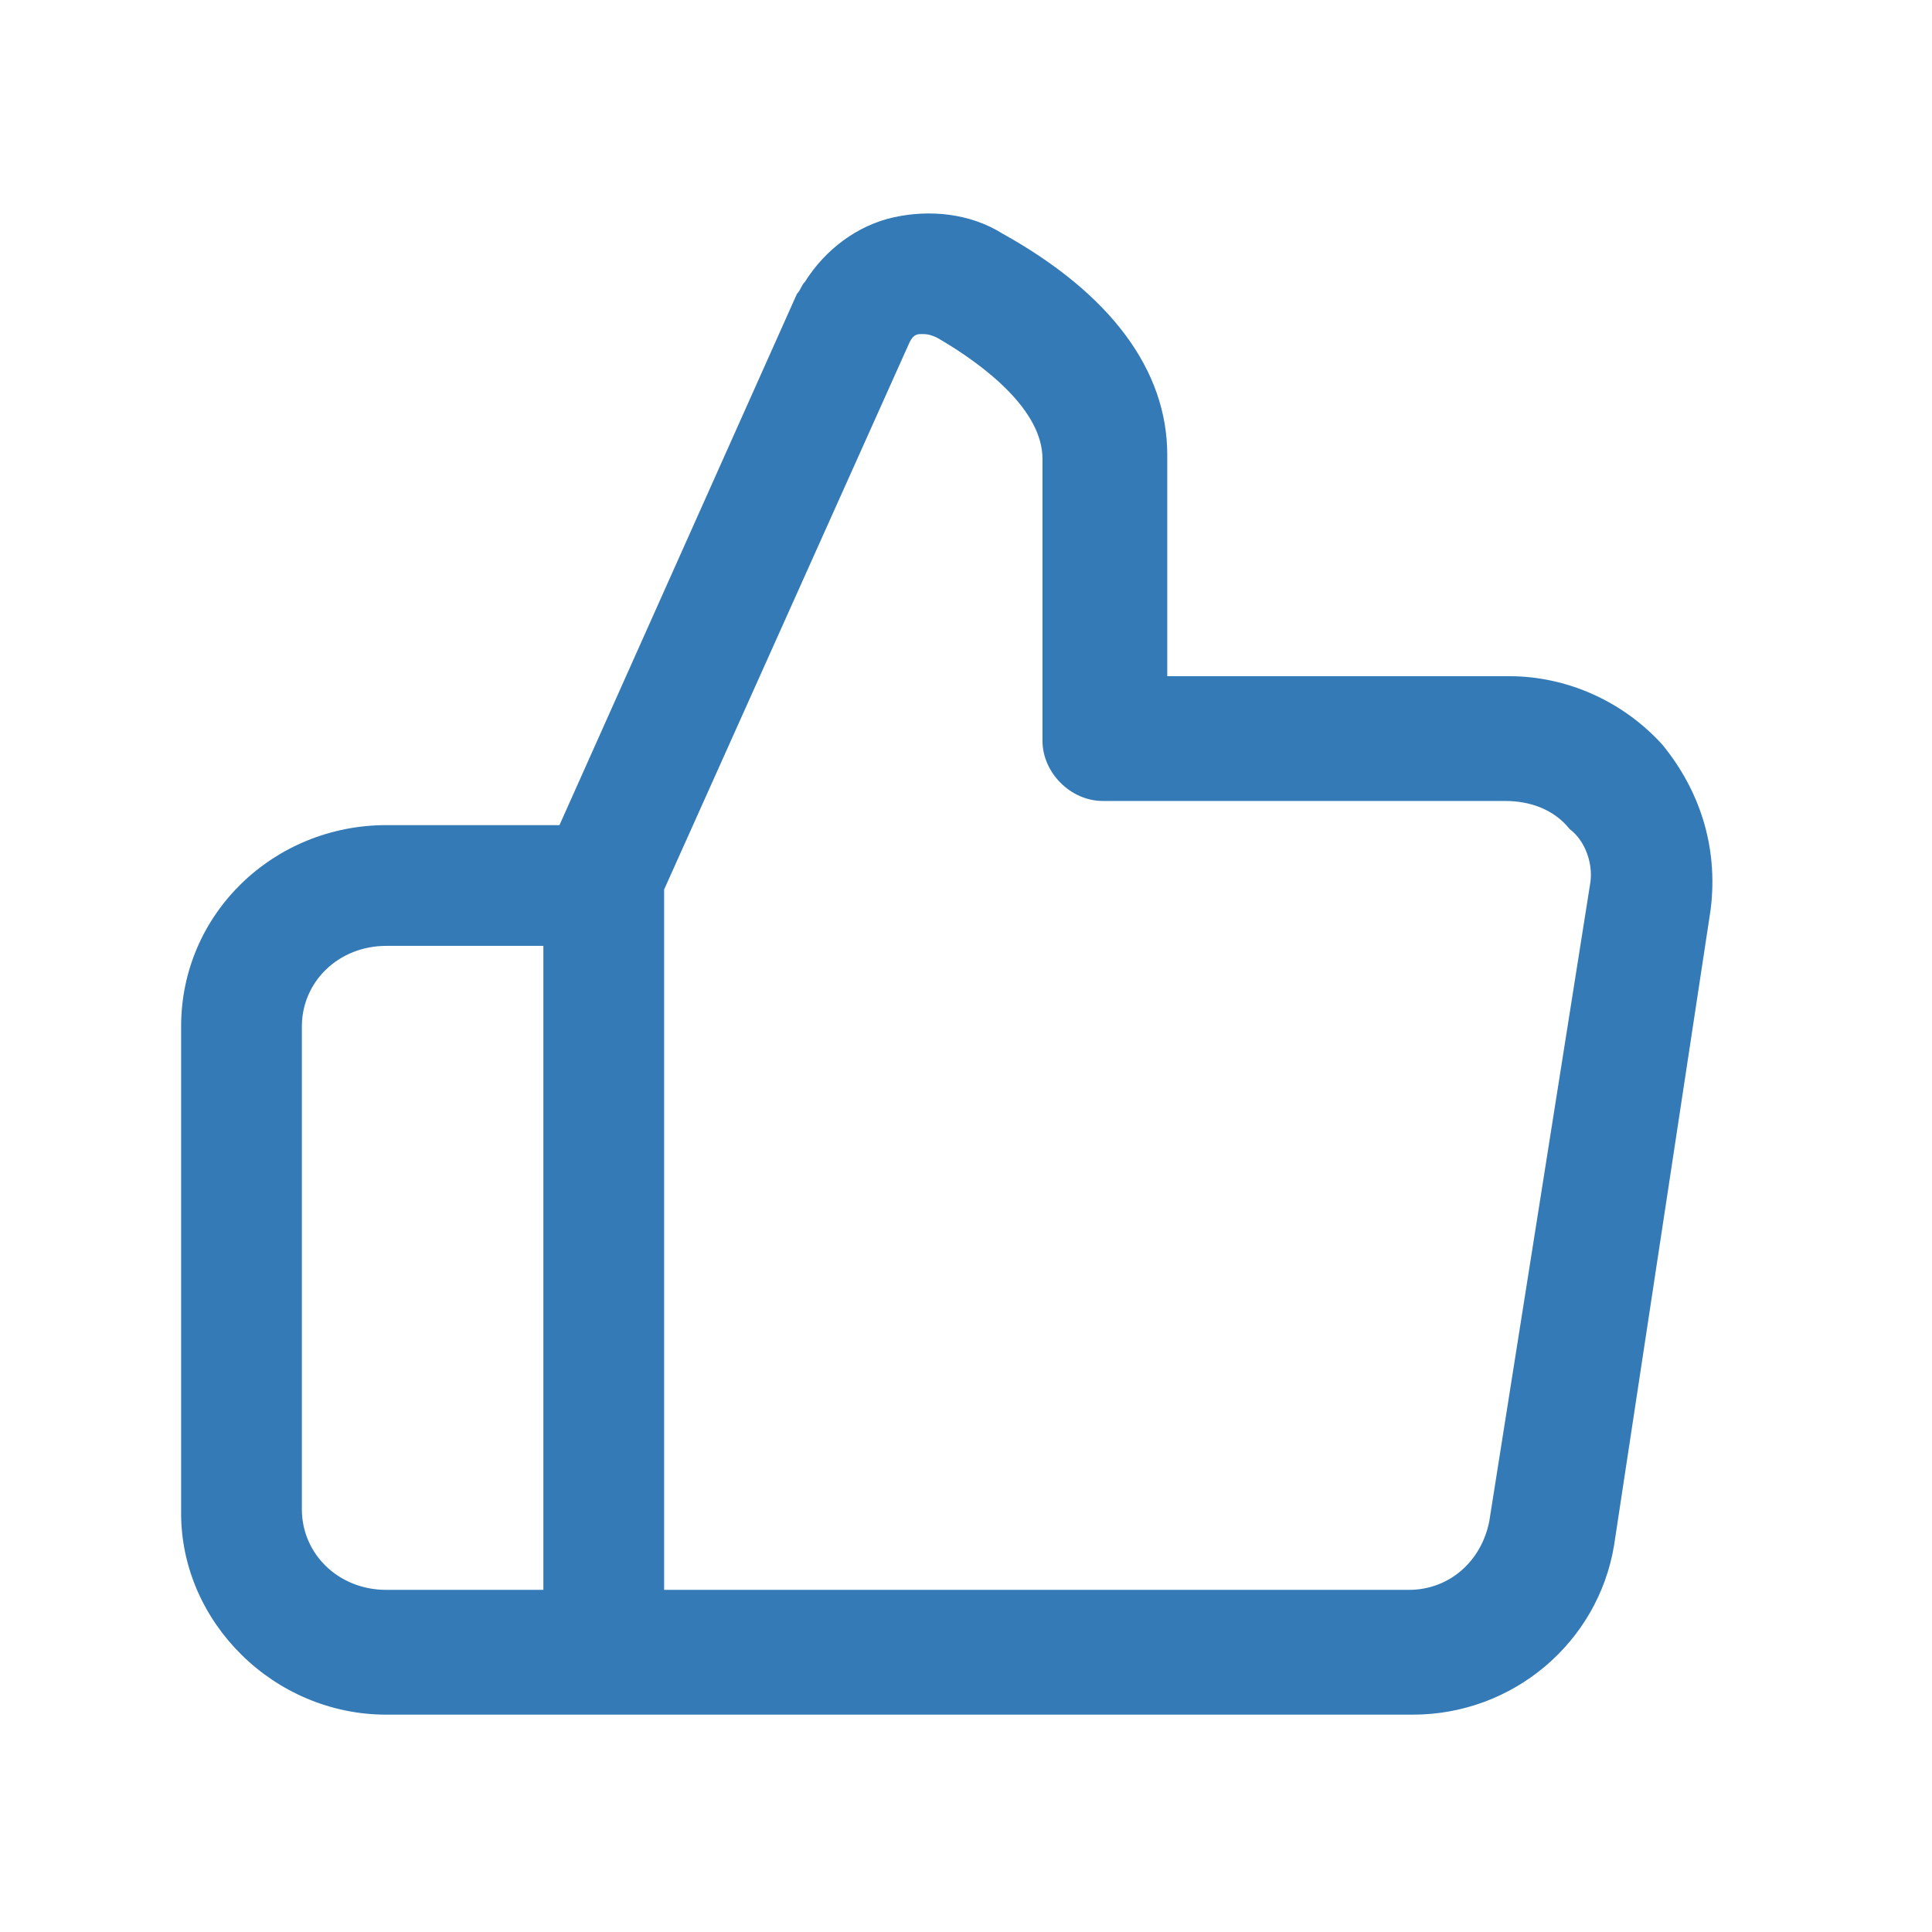
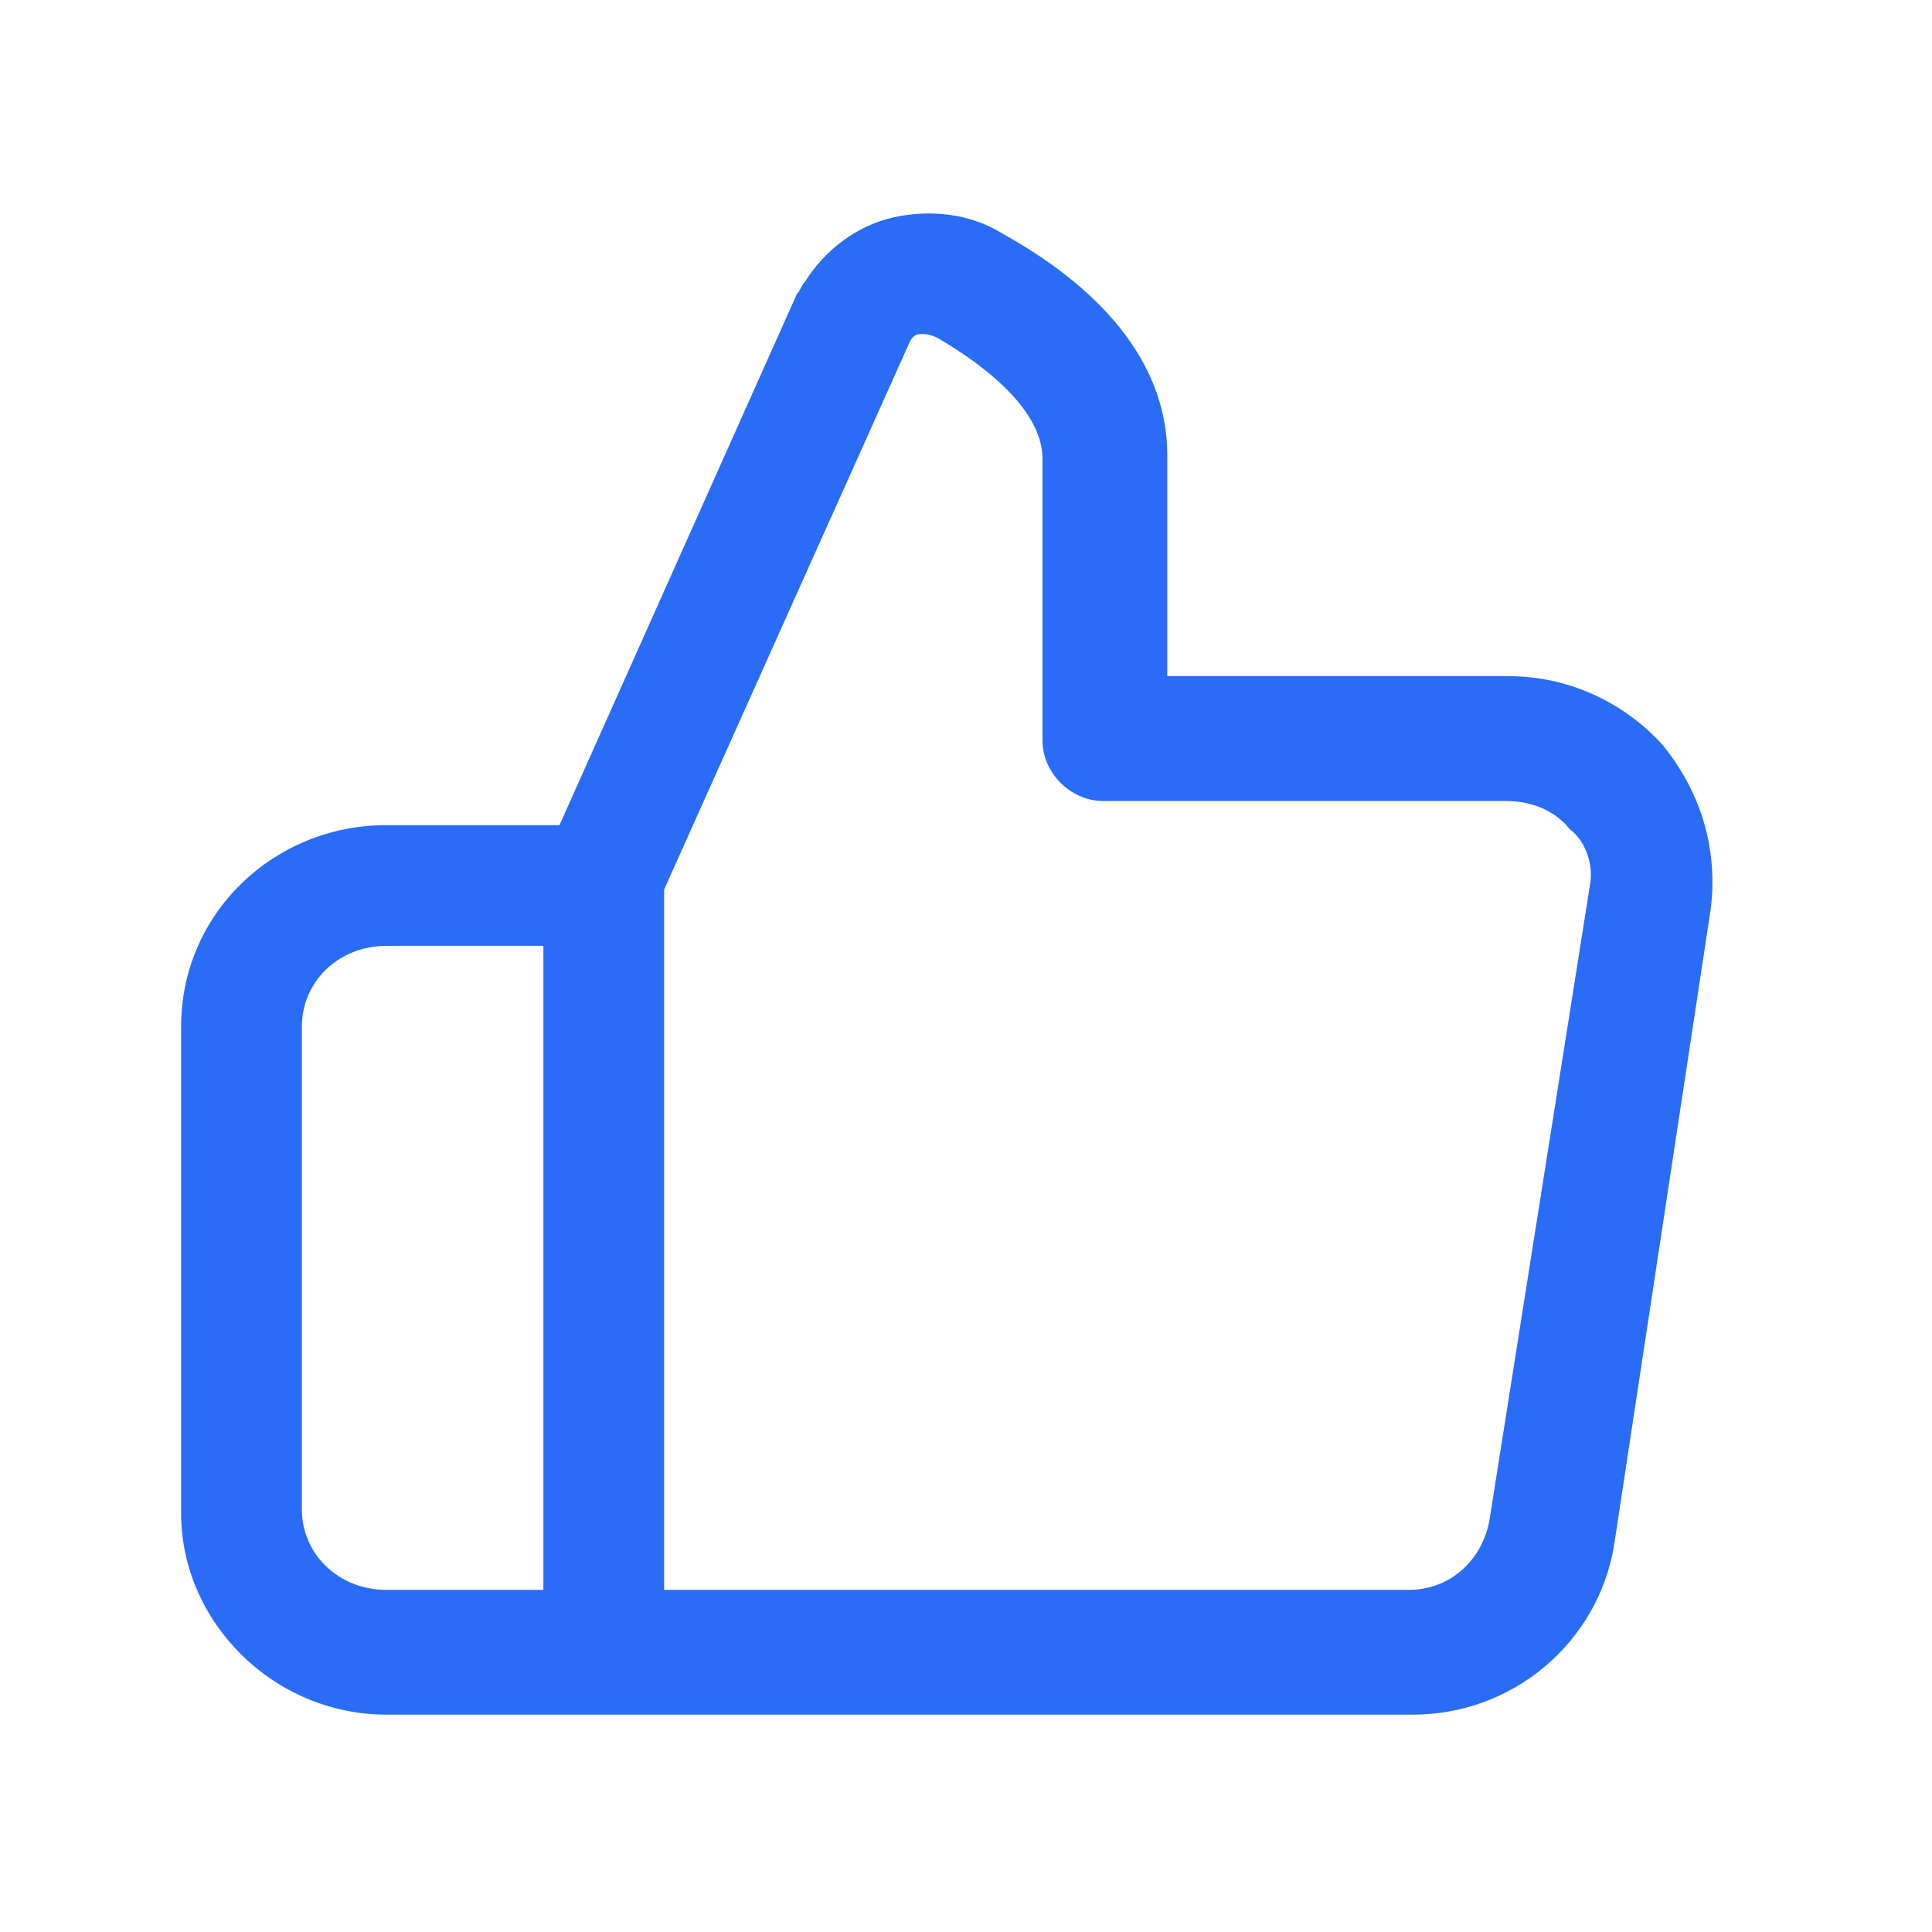
<svg xmlns="http://www.w3.org/2000/svg" class="prefix__icon" viewBox="0 0 1024 1024" width="200" height="200">
-   <path d="M881.067 394.667C859.733 371.2 829.867 358.4 800 358.4H618.667V241.067c0-44.8-29.867-85.334-87.467-117.334-17.067-10.666-38.4-12.8-57.6-8.533-19.2 4.267-36.267 17.067-46.933 34.133-2.134 2.134-2.134 4.267-4.267 6.4l-125.867 281.6H204.8C145.067 437.333 96 484.267 96 544v258.133c0 57.6 49.067 106.667 108.8 106.667h544c53.333 0 98.133-38.4 106.667-89.6l51.2-337.067c4.266-34.133-6.4-64-25.6-87.466zM288 842.667h-83.2c-25.6 0-44.8-19.2-44.8-42.667V544c0-23.467 19.2-42.667 44.8-42.667H288v341.334zm554.667-373.334L789.333 806.4c-4.266 21.333-21.333 36.267-42.666 36.267H352v-371.2l130.133-290.134c2.134-4.266 4.267-4.266 6.4-4.266 2.134 0 4.267 0 8.534 2.133 25.6 14.933 55.466 38.4 55.466 64v149.333c0 17.067 14.934 32 32 32h213.334c12.8 0 25.6 4.267 34.133 14.934 8.533 6.4 12.8 19.2 10.667 29.866z" fill="#337ab7" />
+   <path d="M881.067 394.667C859.733 371.2 829.867 358.4 800 358.4H618.667V241.067c0-44.8-29.867-85.334-87.467-117.334-17.067-10.666-38.4-12.8-57.6-8.533-19.2 4.267-36.267 17.067-46.933 34.133-2.134 2.134-2.134 4.267-4.267 6.4l-125.867 281.6H204.8C145.067 437.333 96 484.267 96 544v258.133c0 57.6 49.067 106.667 108.8 106.667h544c53.333 0 98.133-38.4 106.667-89.6l51.2-337.067c4.266-34.133-6.4-64-25.6-87.466zM288 842.667h-83.2c-25.6 0-44.8-19.2-44.8-42.667V544c0-23.467 19.2-42.667 44.8-42.667H288v341.334zm554.667-373.334L789.333 806.4c-4.266 21.333-21.333 36.267-42.666 36.267H352v-371.2l130.133-290.134c2.134-4.266 4.267-4.266 6.4-4.266 2.134 0 4.267 0 8.534 2.133 25.6 14.933 55.466 38.4 55.466 64v149.333c0 17.067 14.934 32 32 32h213.334c12.8 0 25.6 4.267 34.133 14.934 8.533 6.4 12.8 19.2 10.667 29.866z" fill="#2b6cf6" />
</svg>
